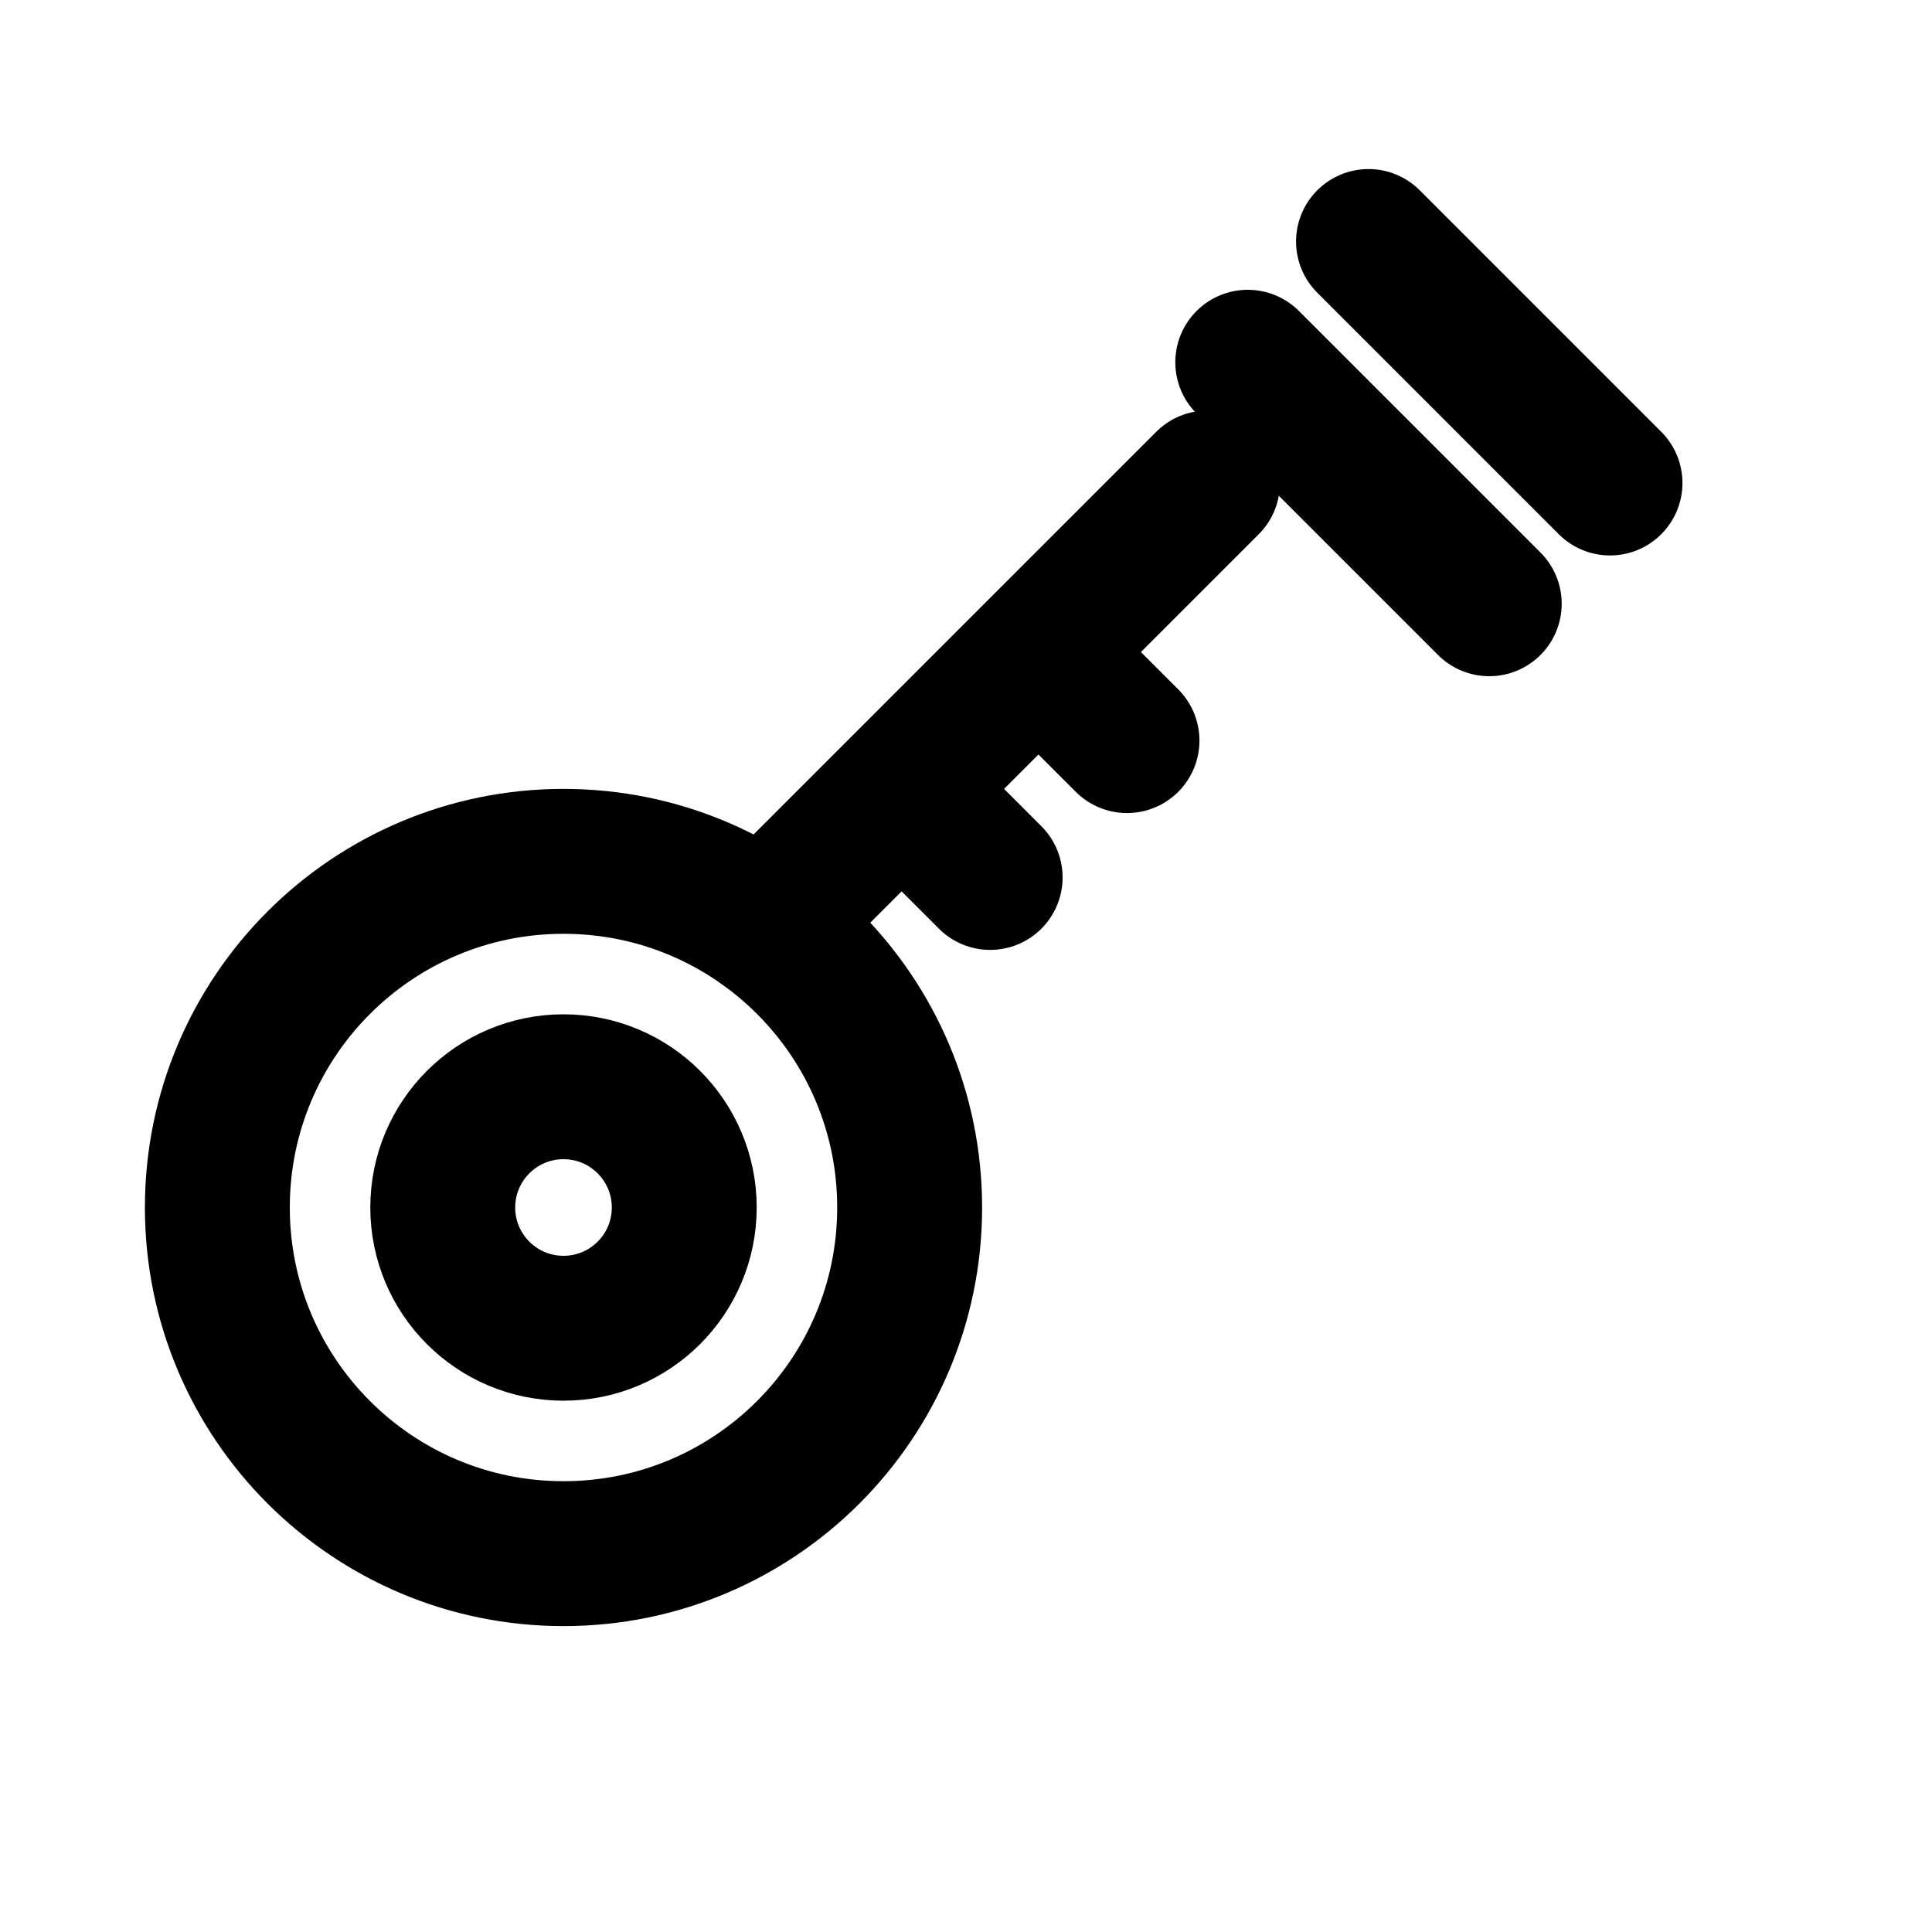
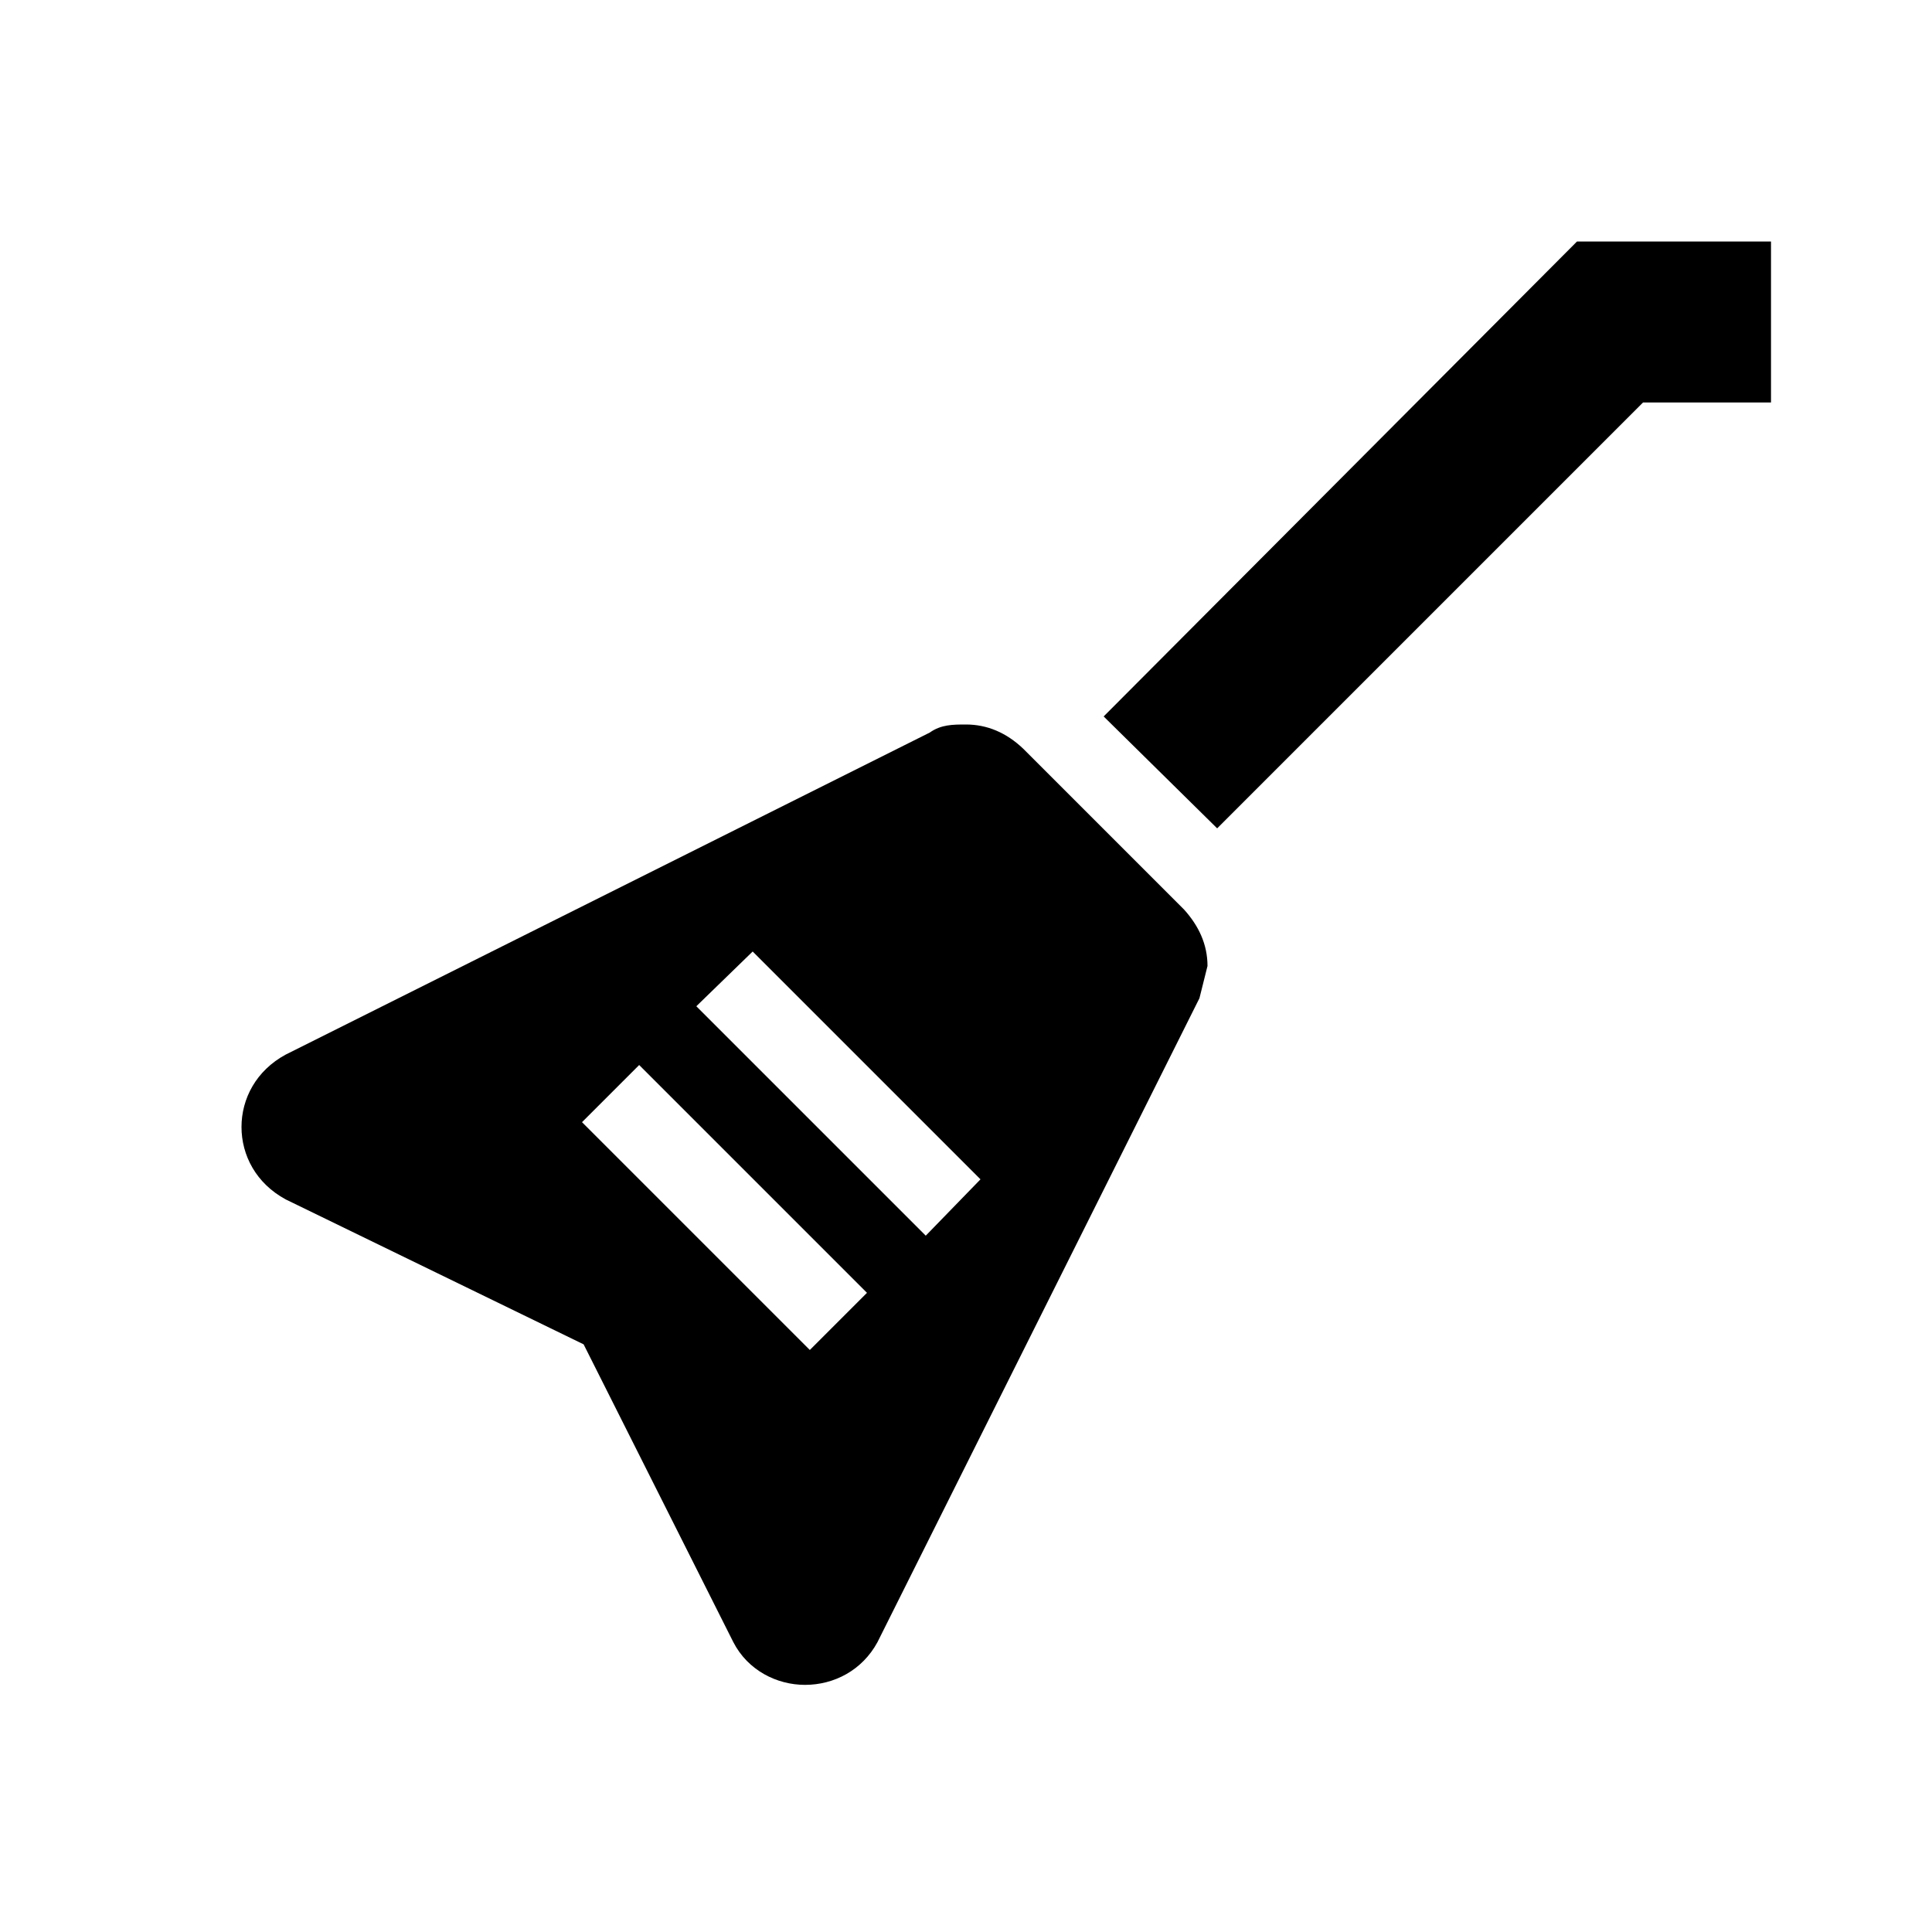
- <svg xmlns="http://www.w3.org/2000/svg" viewBox="0 0 24 24" fill="none" stroke="currentColor" stroke-width="1.8" stroke-linecap="round" stroke-linejoin="round">
-   <path d="M17 3l3 3" />
-   <path d="M15.5 4.5l3 3" />
-   <path d="M15 6L9.5 11.5" />
-   <path d="M13 8.2l1 1" />
-   <path d="M11.3 9.9l1 1" />
-   <circle cx="7" cy="15" r="4.3" />
-   <circle cx="7" cy="15" r="1.5" />
+ <svg xmlns="http://www.w3.org/2000/svg" viewBox="0 0 24 24" fill="currentColor">
+   <path d="M19.59 3H22v2h-1.59l-5.29 5.29l-1.41-1.39zM12 9c.26 0 .5.1.71.3l2 2c.18.2.29.43.29.7l-.1.4l-4 8c-.19.35-.54.53-.9.53c-.35 0-.71-.18-.89-.53l-1.86-3.7l-3.7-1.8c-.37-.2-.55-.55-.55-.9s.18-.7.55-.9l8-4c.14-.1.29-.1.45-.1m-2.65 2.82l-.7.68l2.85 2.85l.68-.7zm-1.41 1.41l-.71.71l2.83 2.83l.71-.71z" />
</svg>
